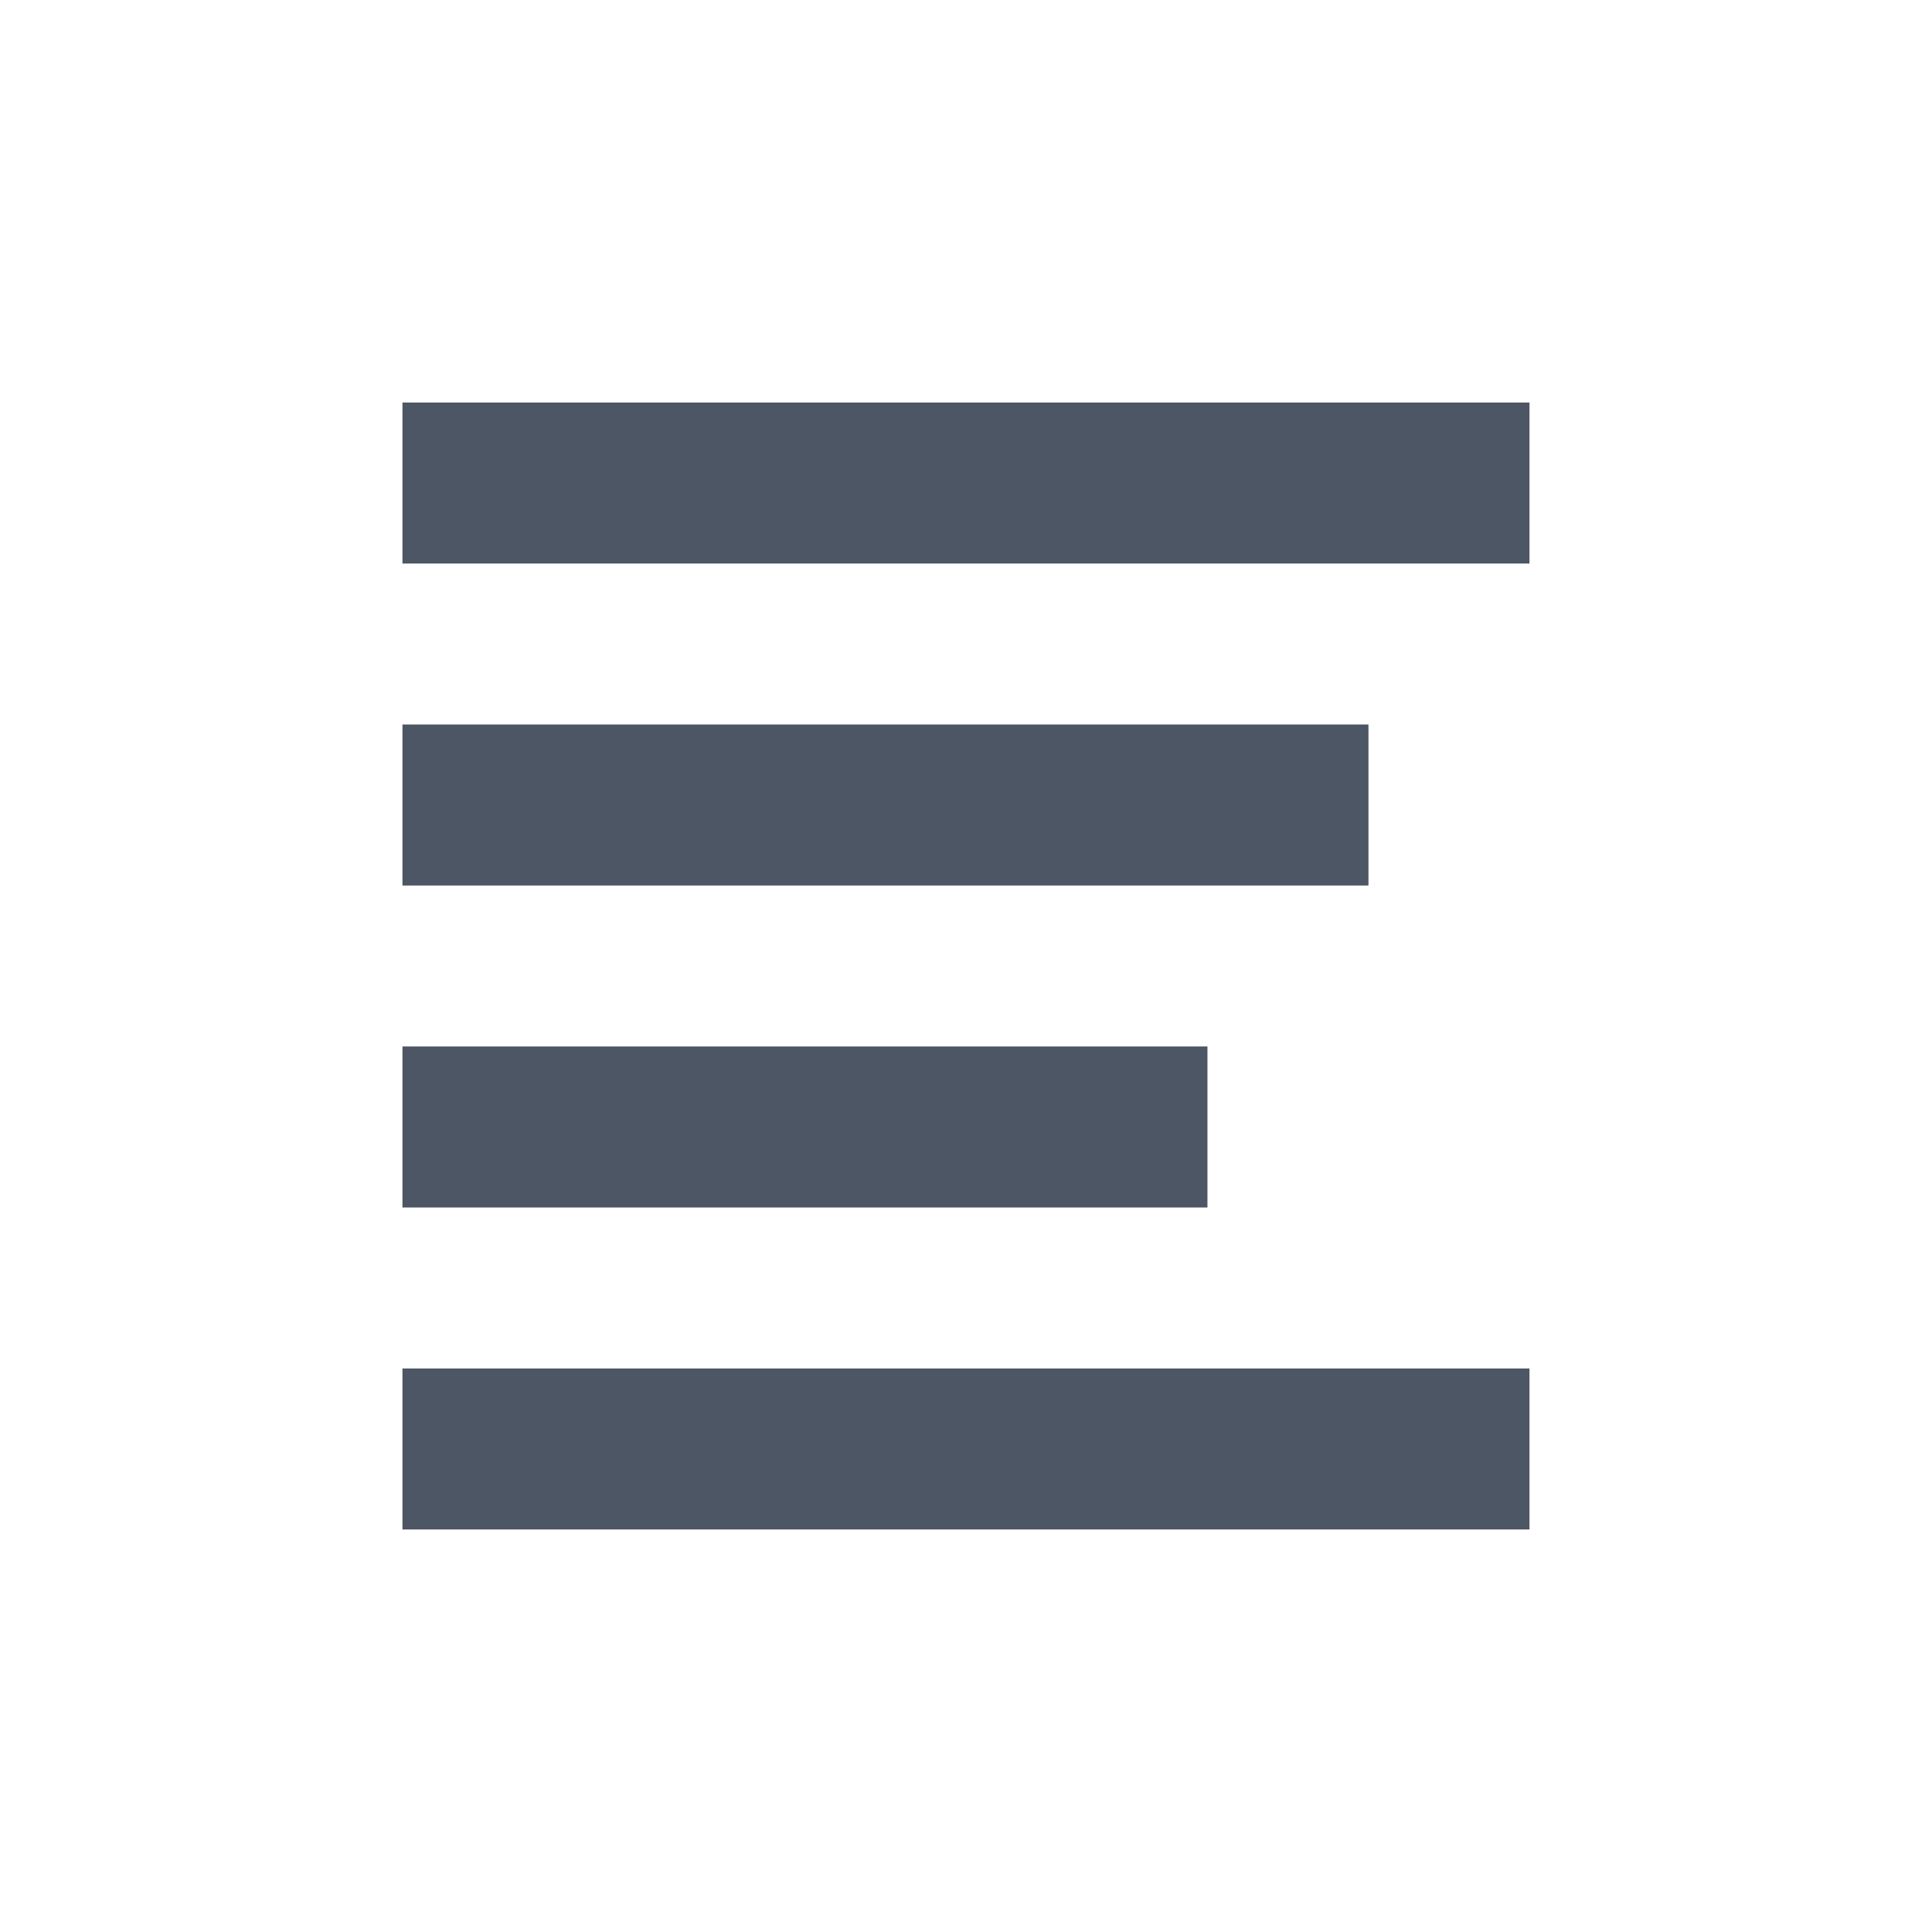
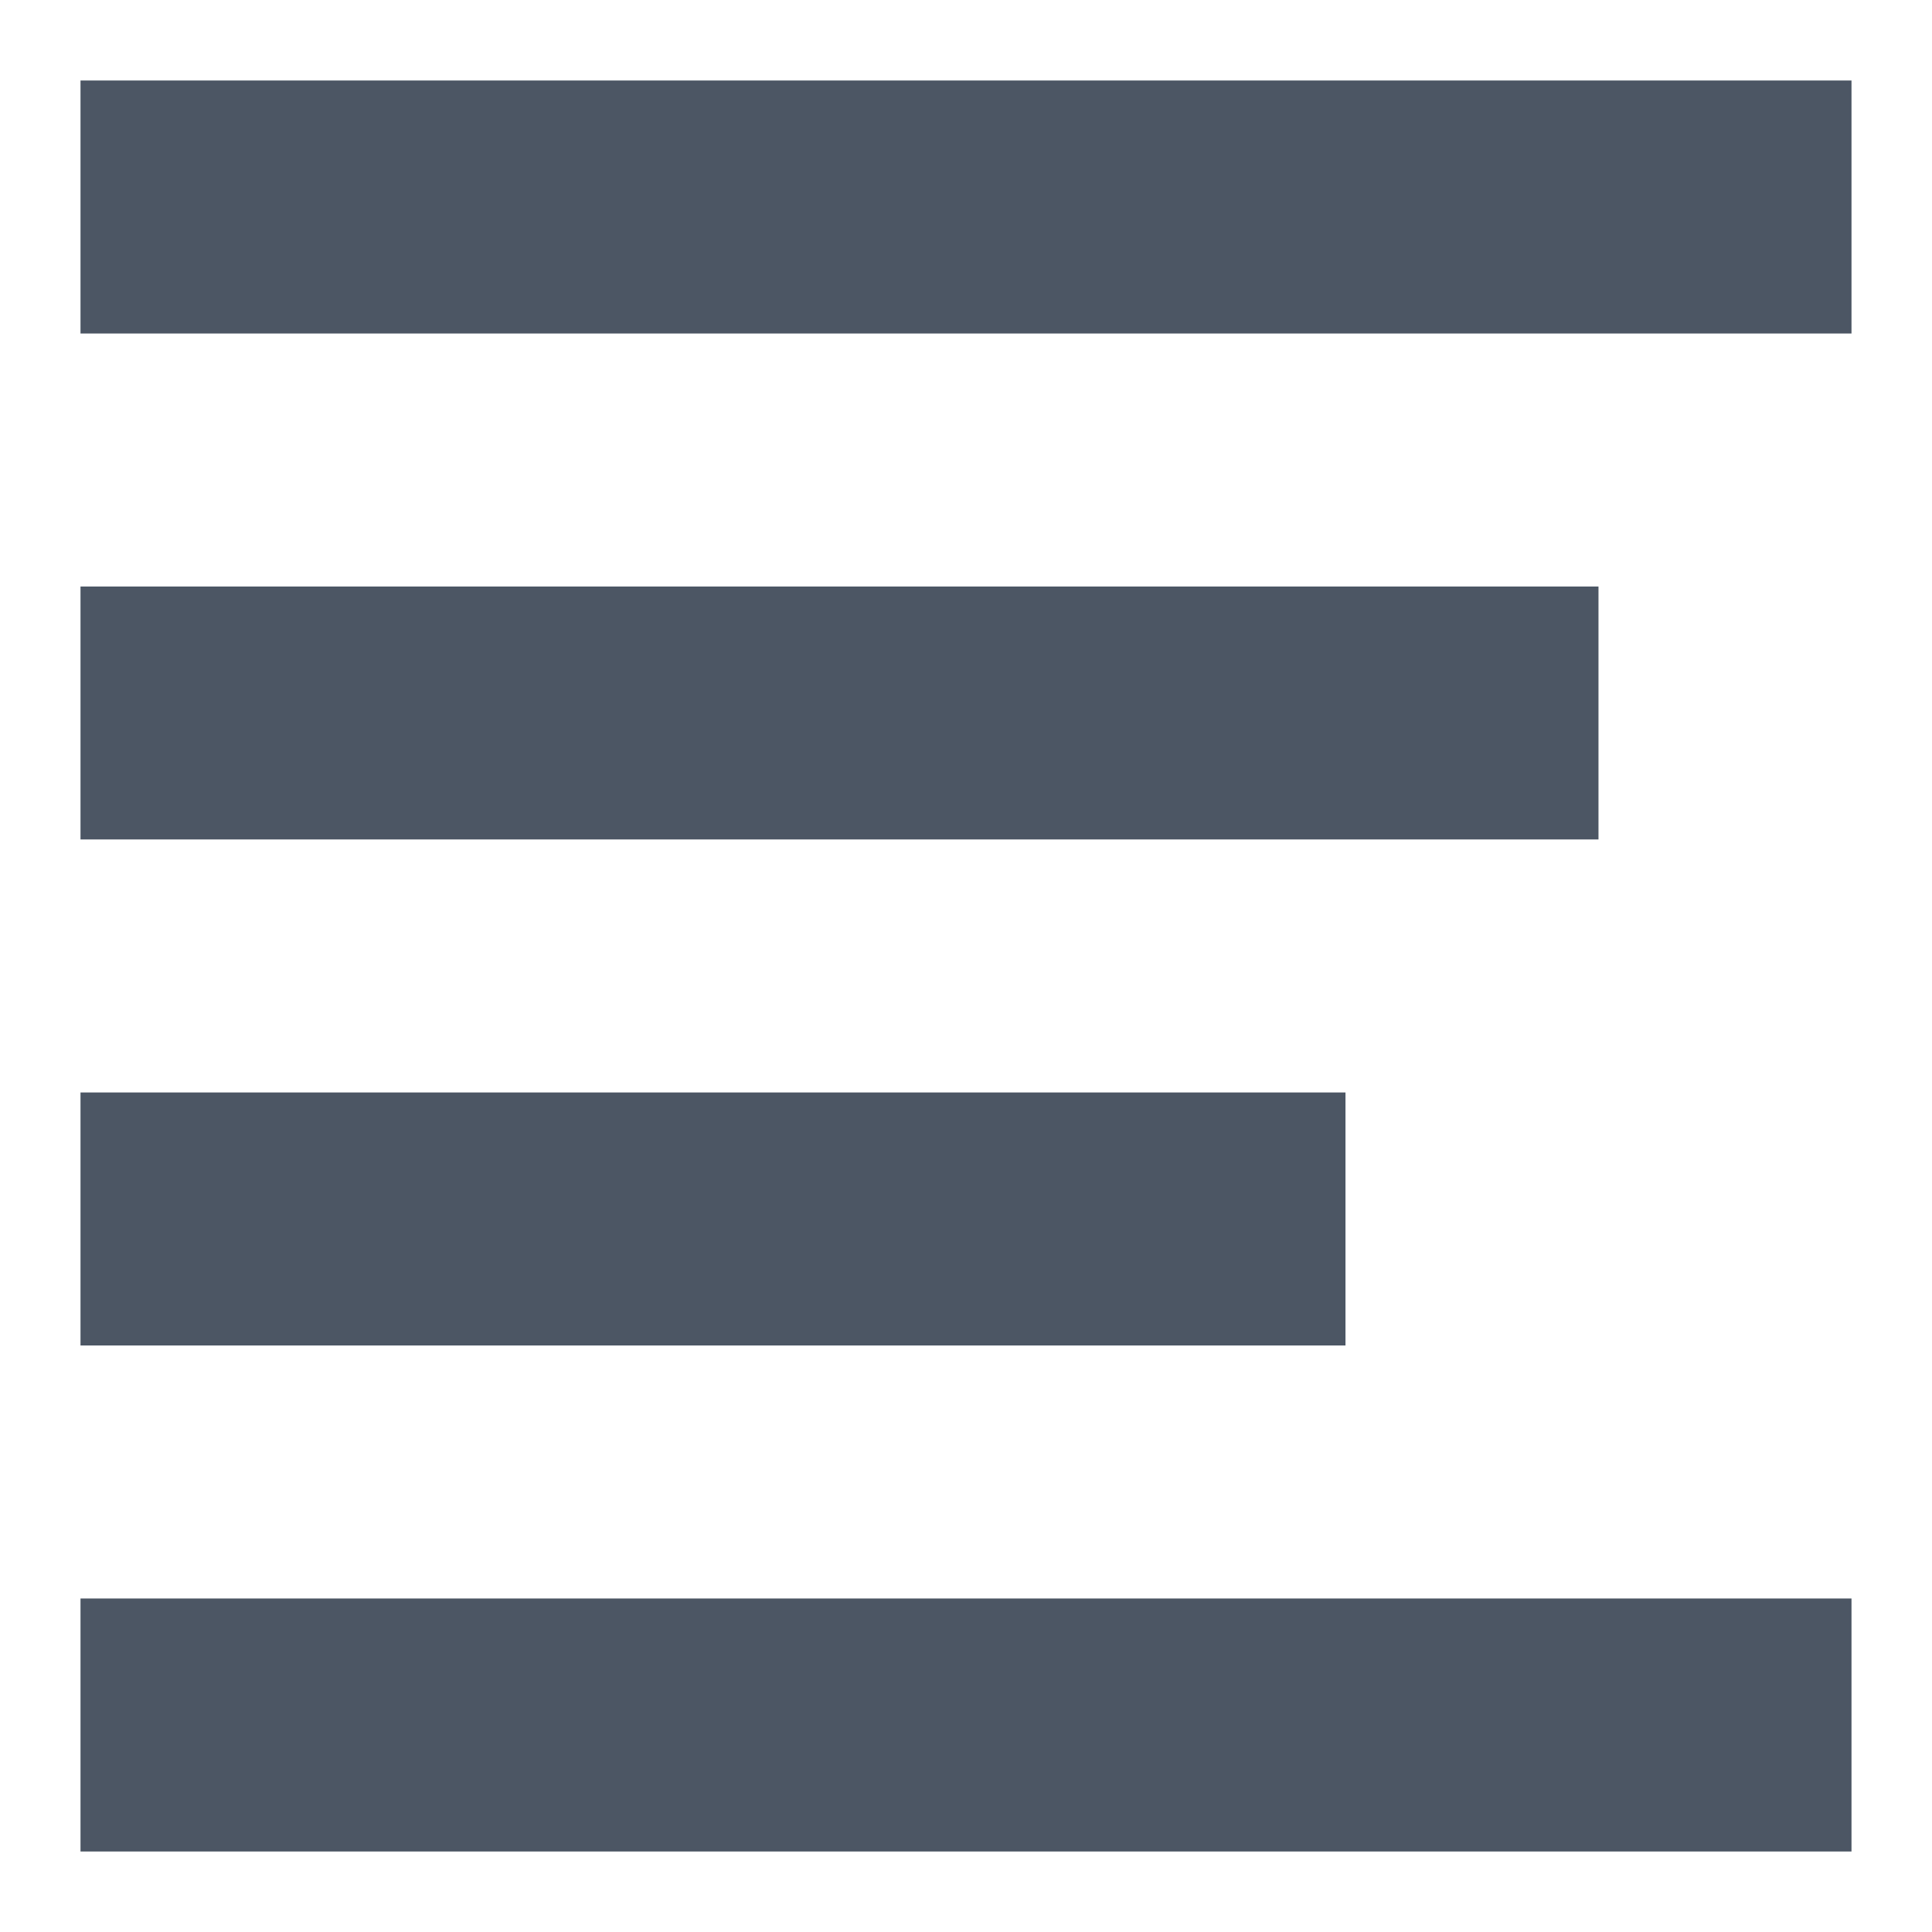
- <svg xmlns="http://www.w3.org/2000/svg" fill="none" height="32" viewBox="0 0 32 32" width="32">
-   <path clip-rule="evenodd" d="m25.333 6.667h-18.667v2.667h18.667zm-2.667 5.333h-16v2.667h16zm-16 5.333h13.333v2.667h-13.333zm18.667 5.333h-18.667v2.667h18.667z" fill="#4c5664" fill-rule="evenodd" />
+ <svg xmlns="http://www.w3.org/2000/svg" width="24" height="24" viewBox="0 0 24 24" fill="none">
+   <path fill-rule="evenodd" clip-rule="evenodd" d="M23 1H1V4.143H23V1ZM19.857 7.286H1V10.428H19.857V7.286ZM1 13.571H16.714V16.714H1V13.571ZM23 19.857H1V23H23V19.857Z" fill="#4C5664" />
</svg>
